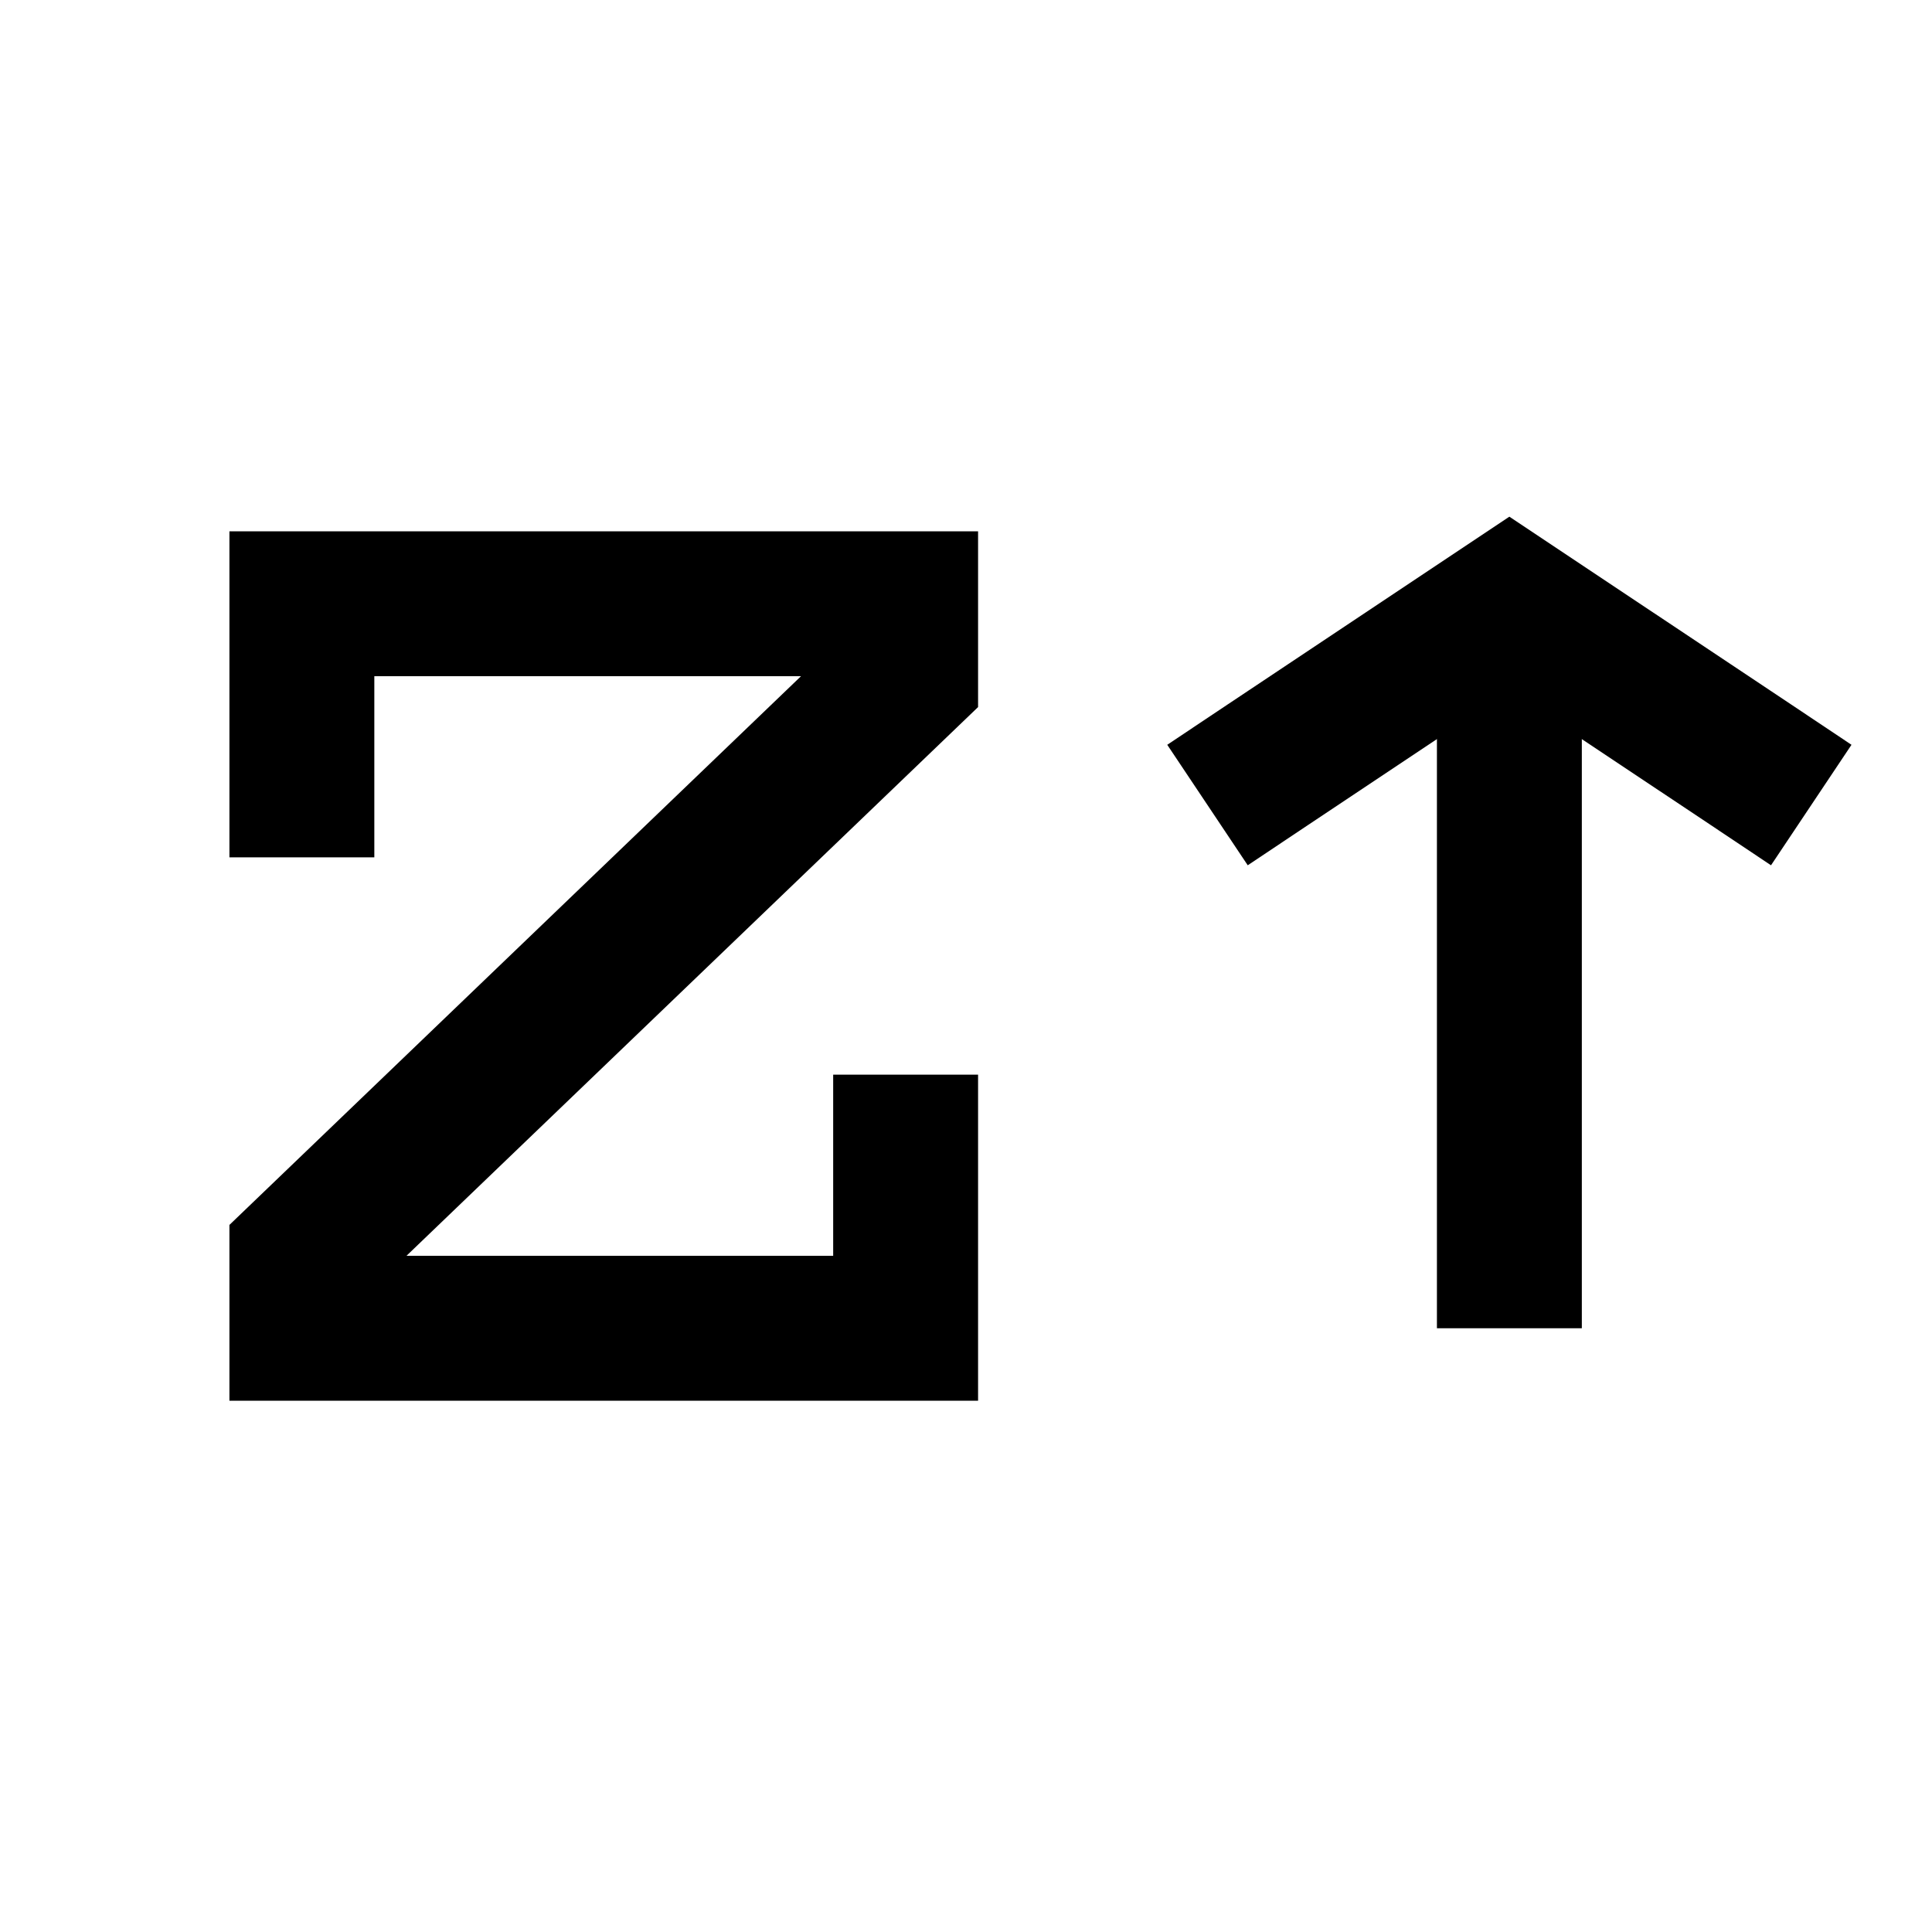
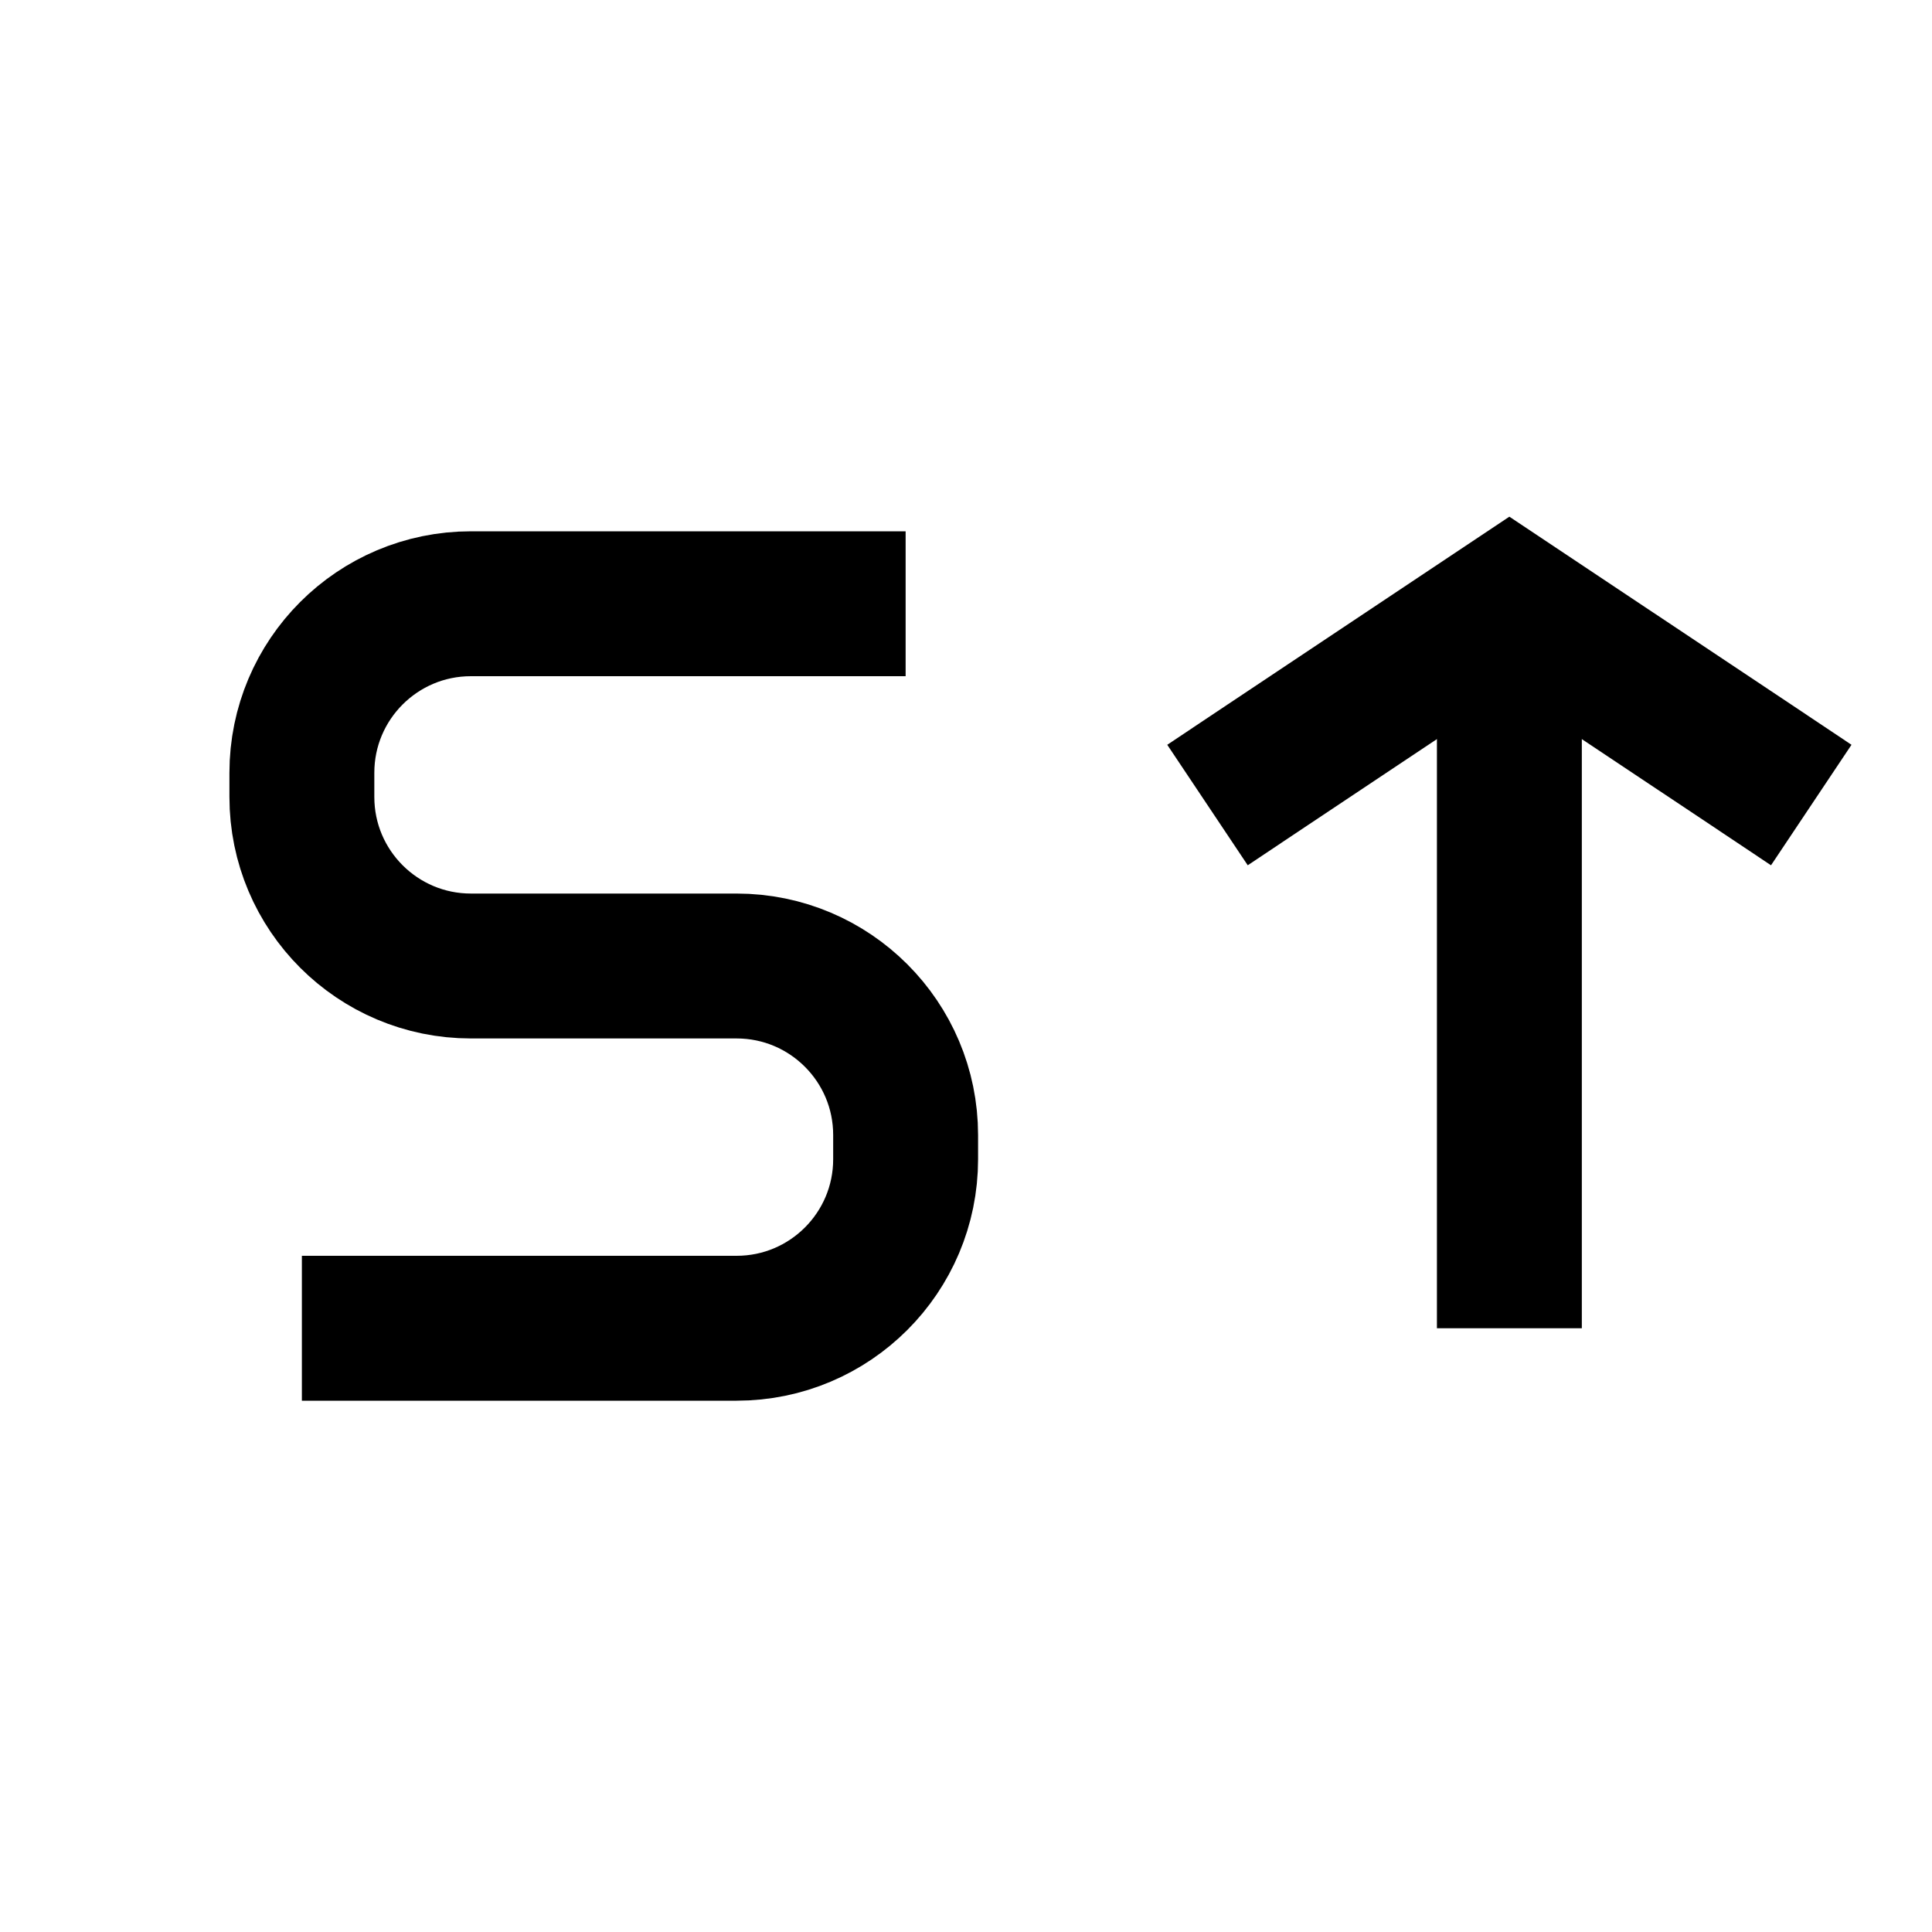
<svg xmlns="http://www.w3.org/2000/svg" width="16" height="16" viewBox="0 0 16 16" fill="none">
  <path d="M10 6.667L10.5 6.333L12.5 5L14.5 6.333L15 6.667" stroke="black" stroke-width="1.2" />
  <path d="M12.5 11V5" stroke="black" stroke-width="1.2" />
-   <path d="M7.5 8.9V11C5.431 11 4.569 11 2.5 11V10.4L7.5 5.6V5H2.5V7.1" stroke="black" stroke-width="1.2" />
+   <path d="M7.5 5L3.9 5A1.4 1.4 0 0 0 2.5 6.4L2.5 6.6A1.4 1.4 0 0 0 3.9 8L6.1 8A1.4 1.4 0 0 1 7.5 9.4L7.5 9.6A1.4 1.4 0 0 1 6.1 11L2.5 11" stroke="black" stroke-width="1.2" />
</svg>
